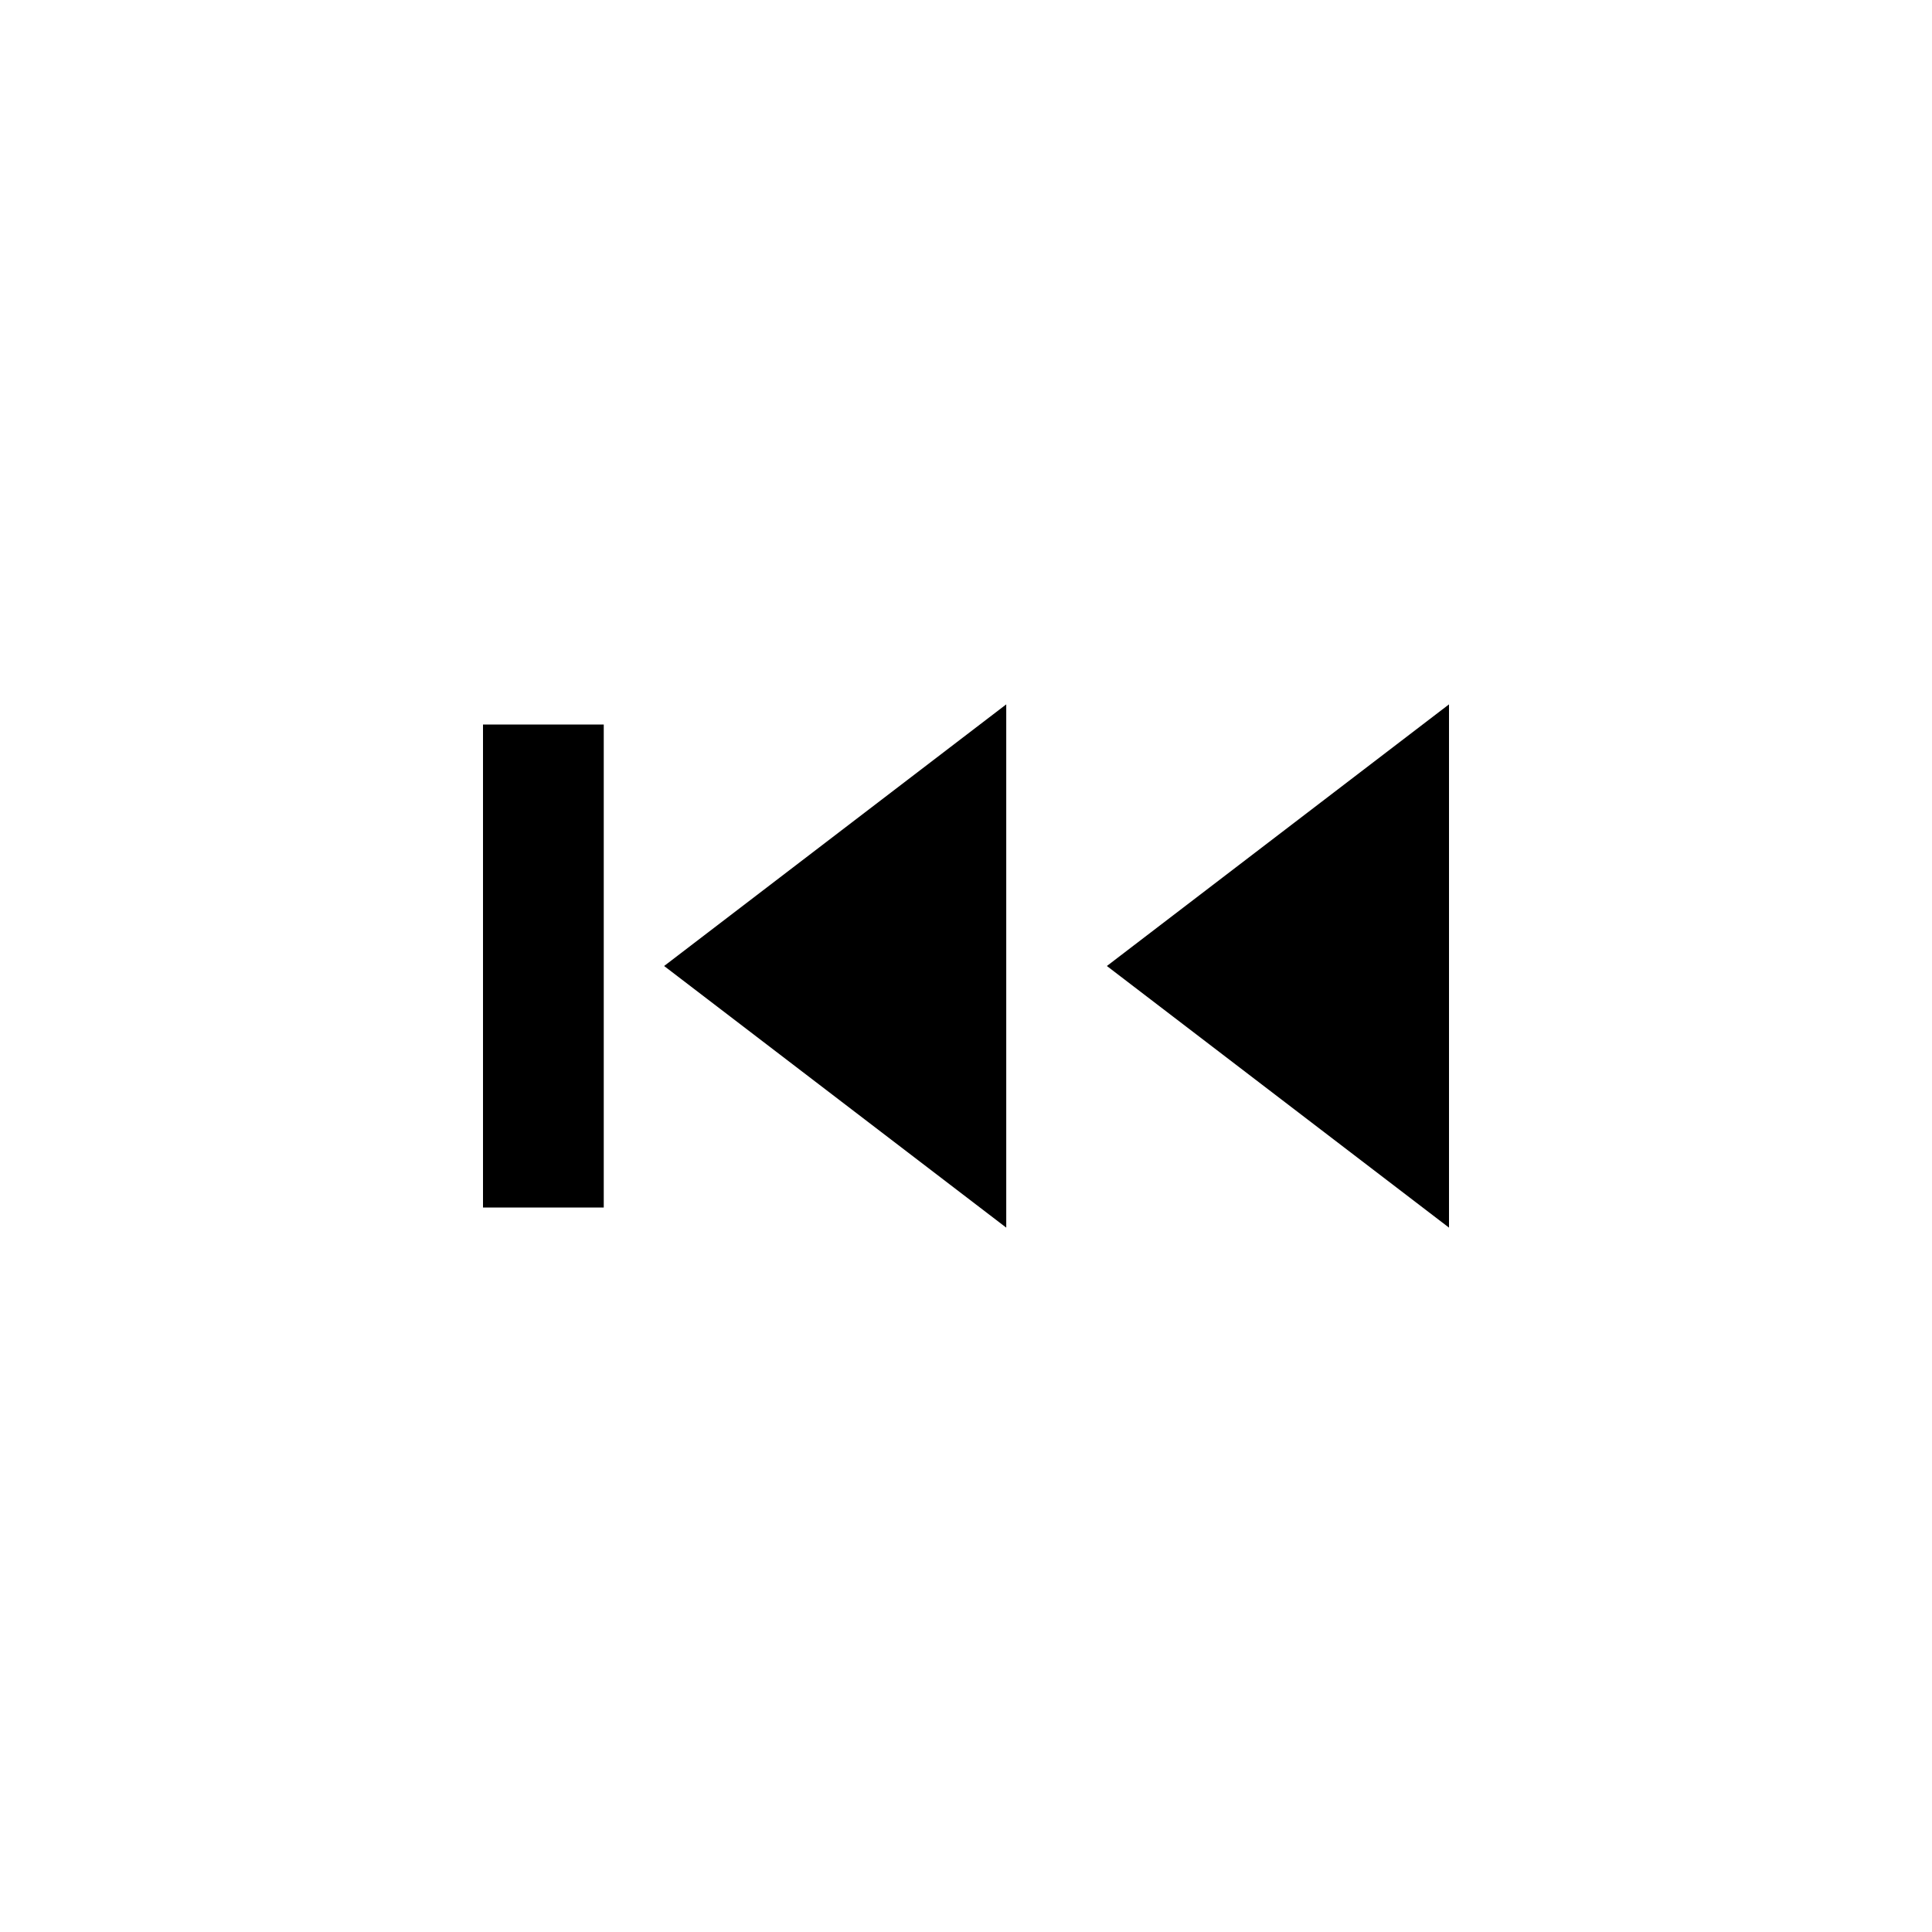
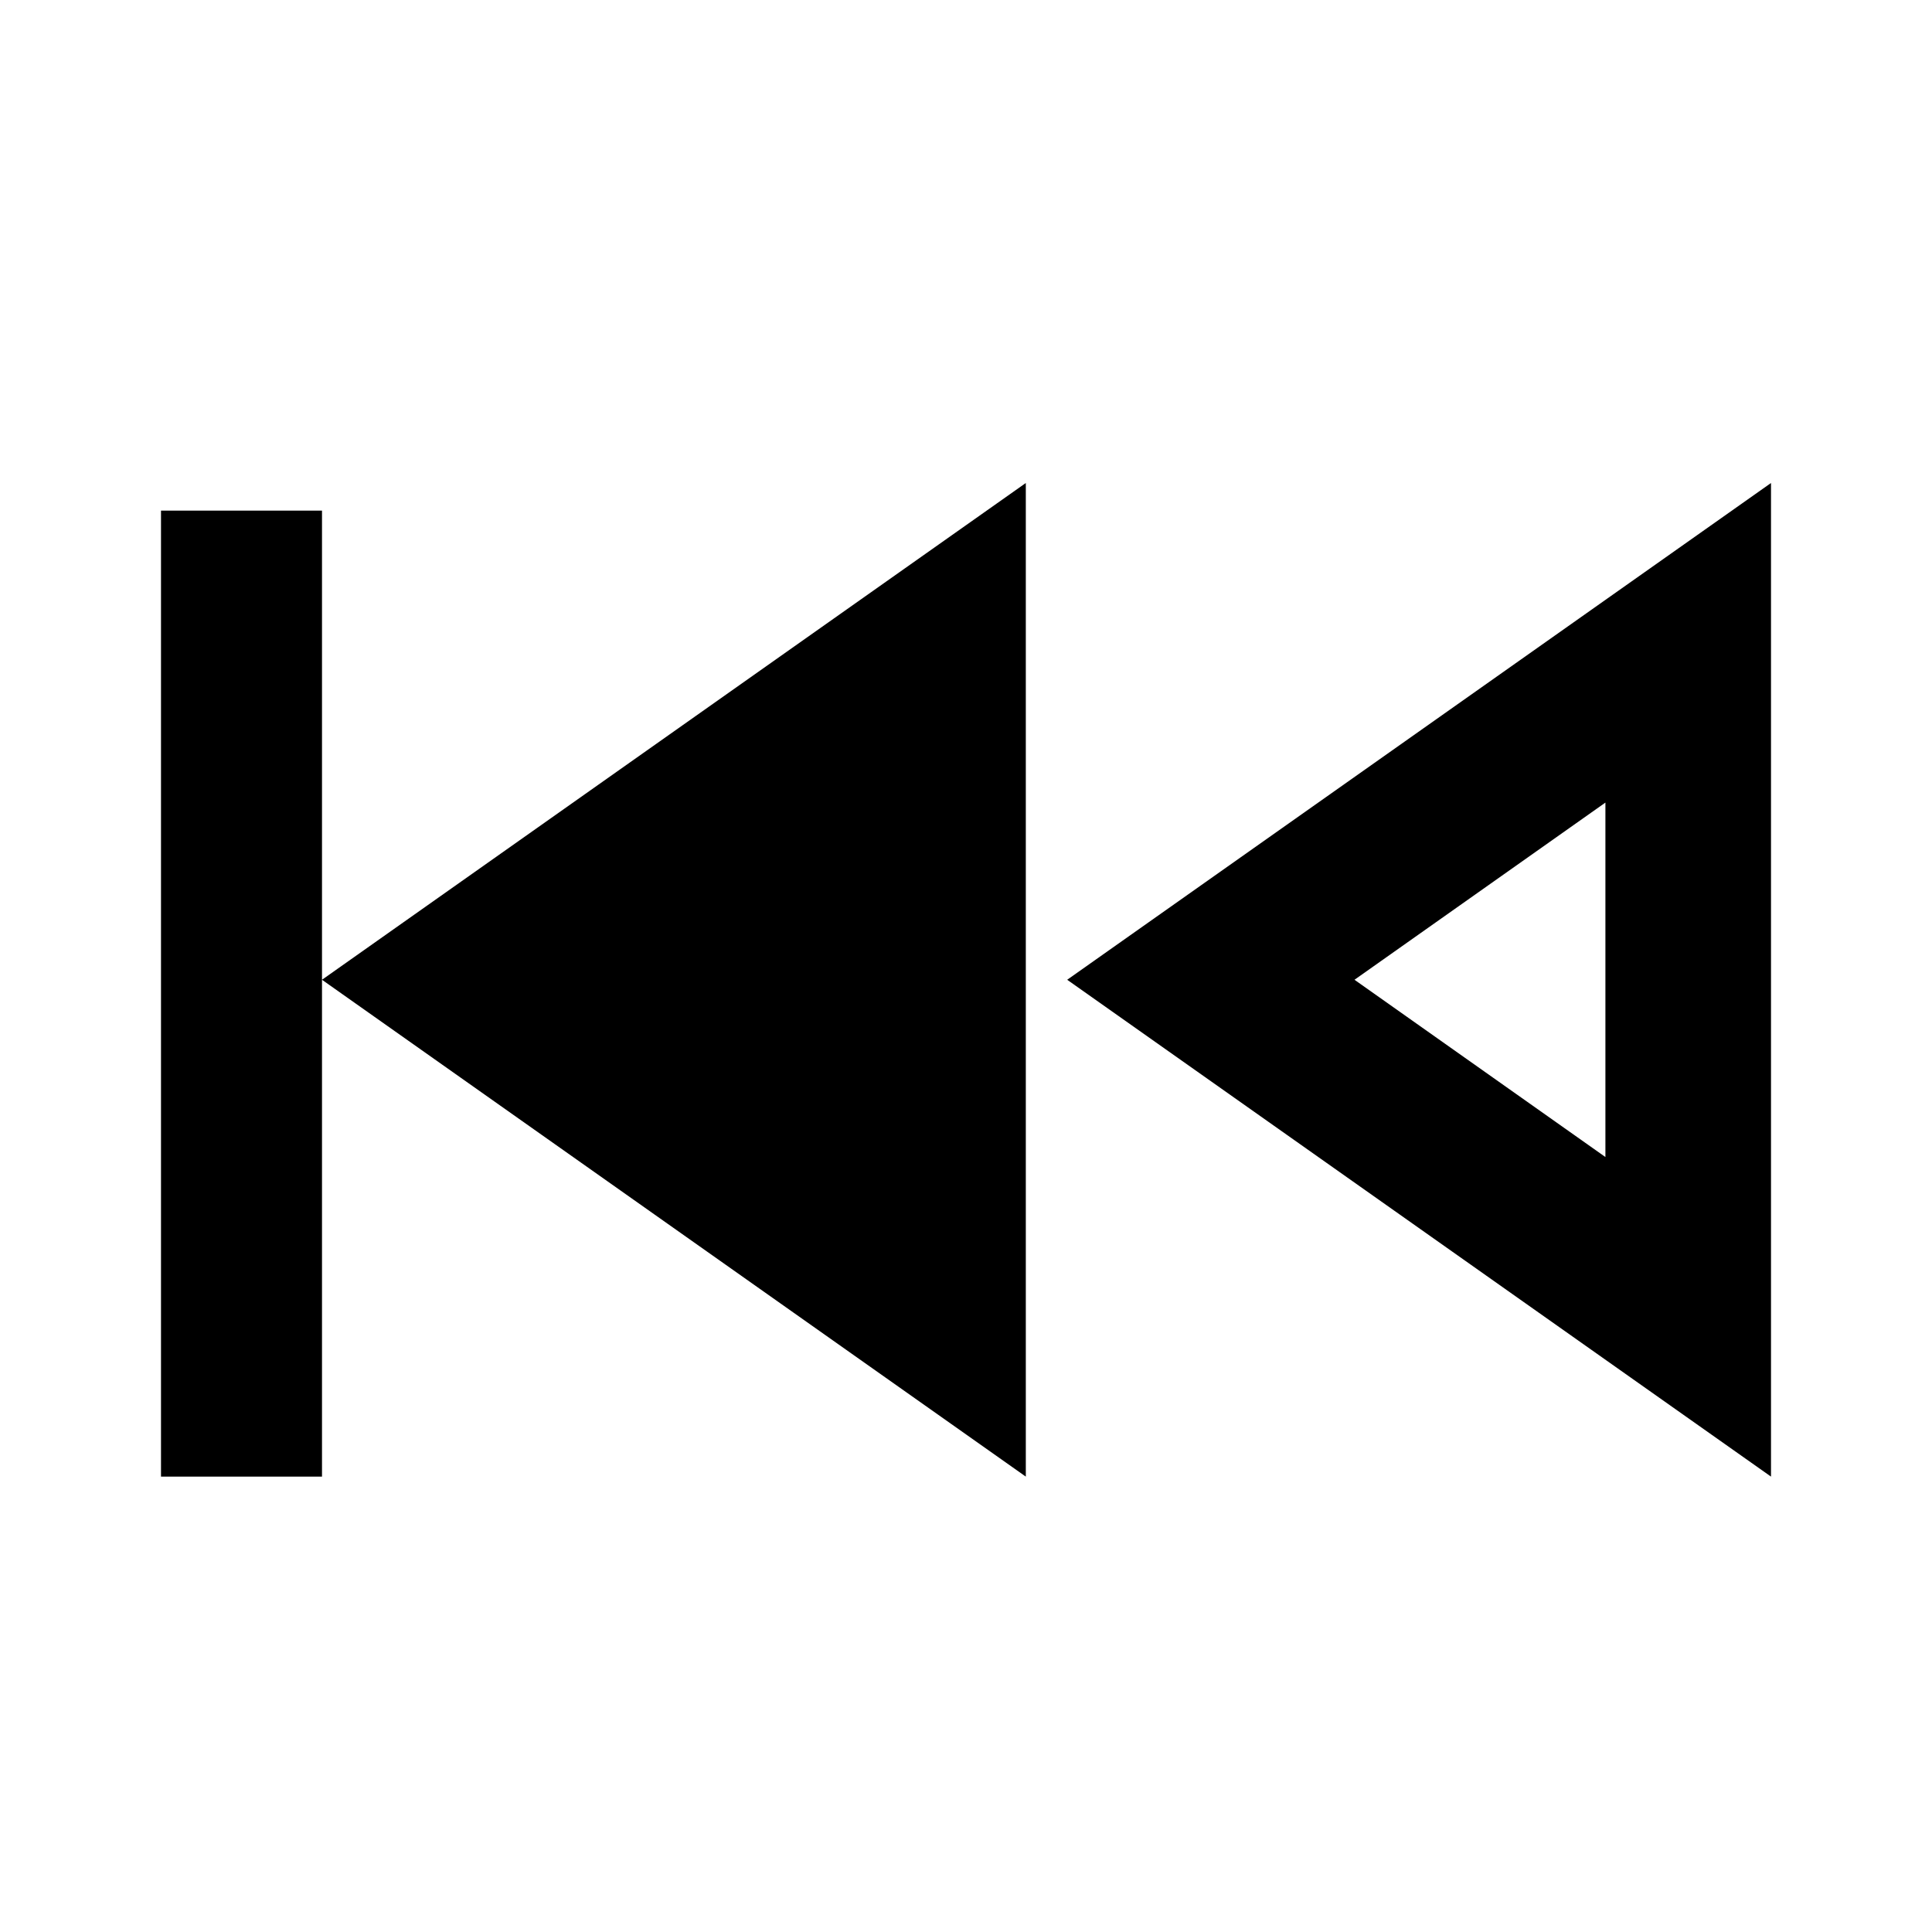
- <svg xmlns="http://www.w3.org/2000/svg" width="800px" height="800px" viewBox="0 0 76 76" version="1.1" baseProfile="full" enable-background="new 0 0 76.00 76.00" xml:space="preserve">
-   <path fill="#000000" fill-opacity="1" stroke-width="0.2" stroke-linejoin="round" d="M 57,27.708L 57,48.292L 43.542,38L 57,27.708 Z M 39.583,27.708L 39.583,48.292L 26.125,38L 39.583,27.708 Z M 23.75,28.5L 23.75,47.5L 19,47.5L 19,28.5L 23.75,28.5 Z " />
+ <svg xmlns="http://www.w3.org/2000/svg" width="800px" height="800px" viewBox="0 0 24 24" fill="none">
+   <path fill-rule="evenodd" clip-rule="evenodd" d="M22 6L13.257 12.171L22 18.343V6ZM19.943 14.373L16.826 12.171L19.943 9.97V14.373Z" fill="#000000" />
+   <path fill-rule="evenodd" clip-rule="evenodd" d="M4 12.171V18.343H2V6.343H4V12.171ZM4 12.171L12.743 6V18.343L4 12.171Z" fill="#000000" />
+   <path d="M10.686 14.373L7.569 12.171L10.686 9.97V14.373Z" fill="#000000" />
</svg>
